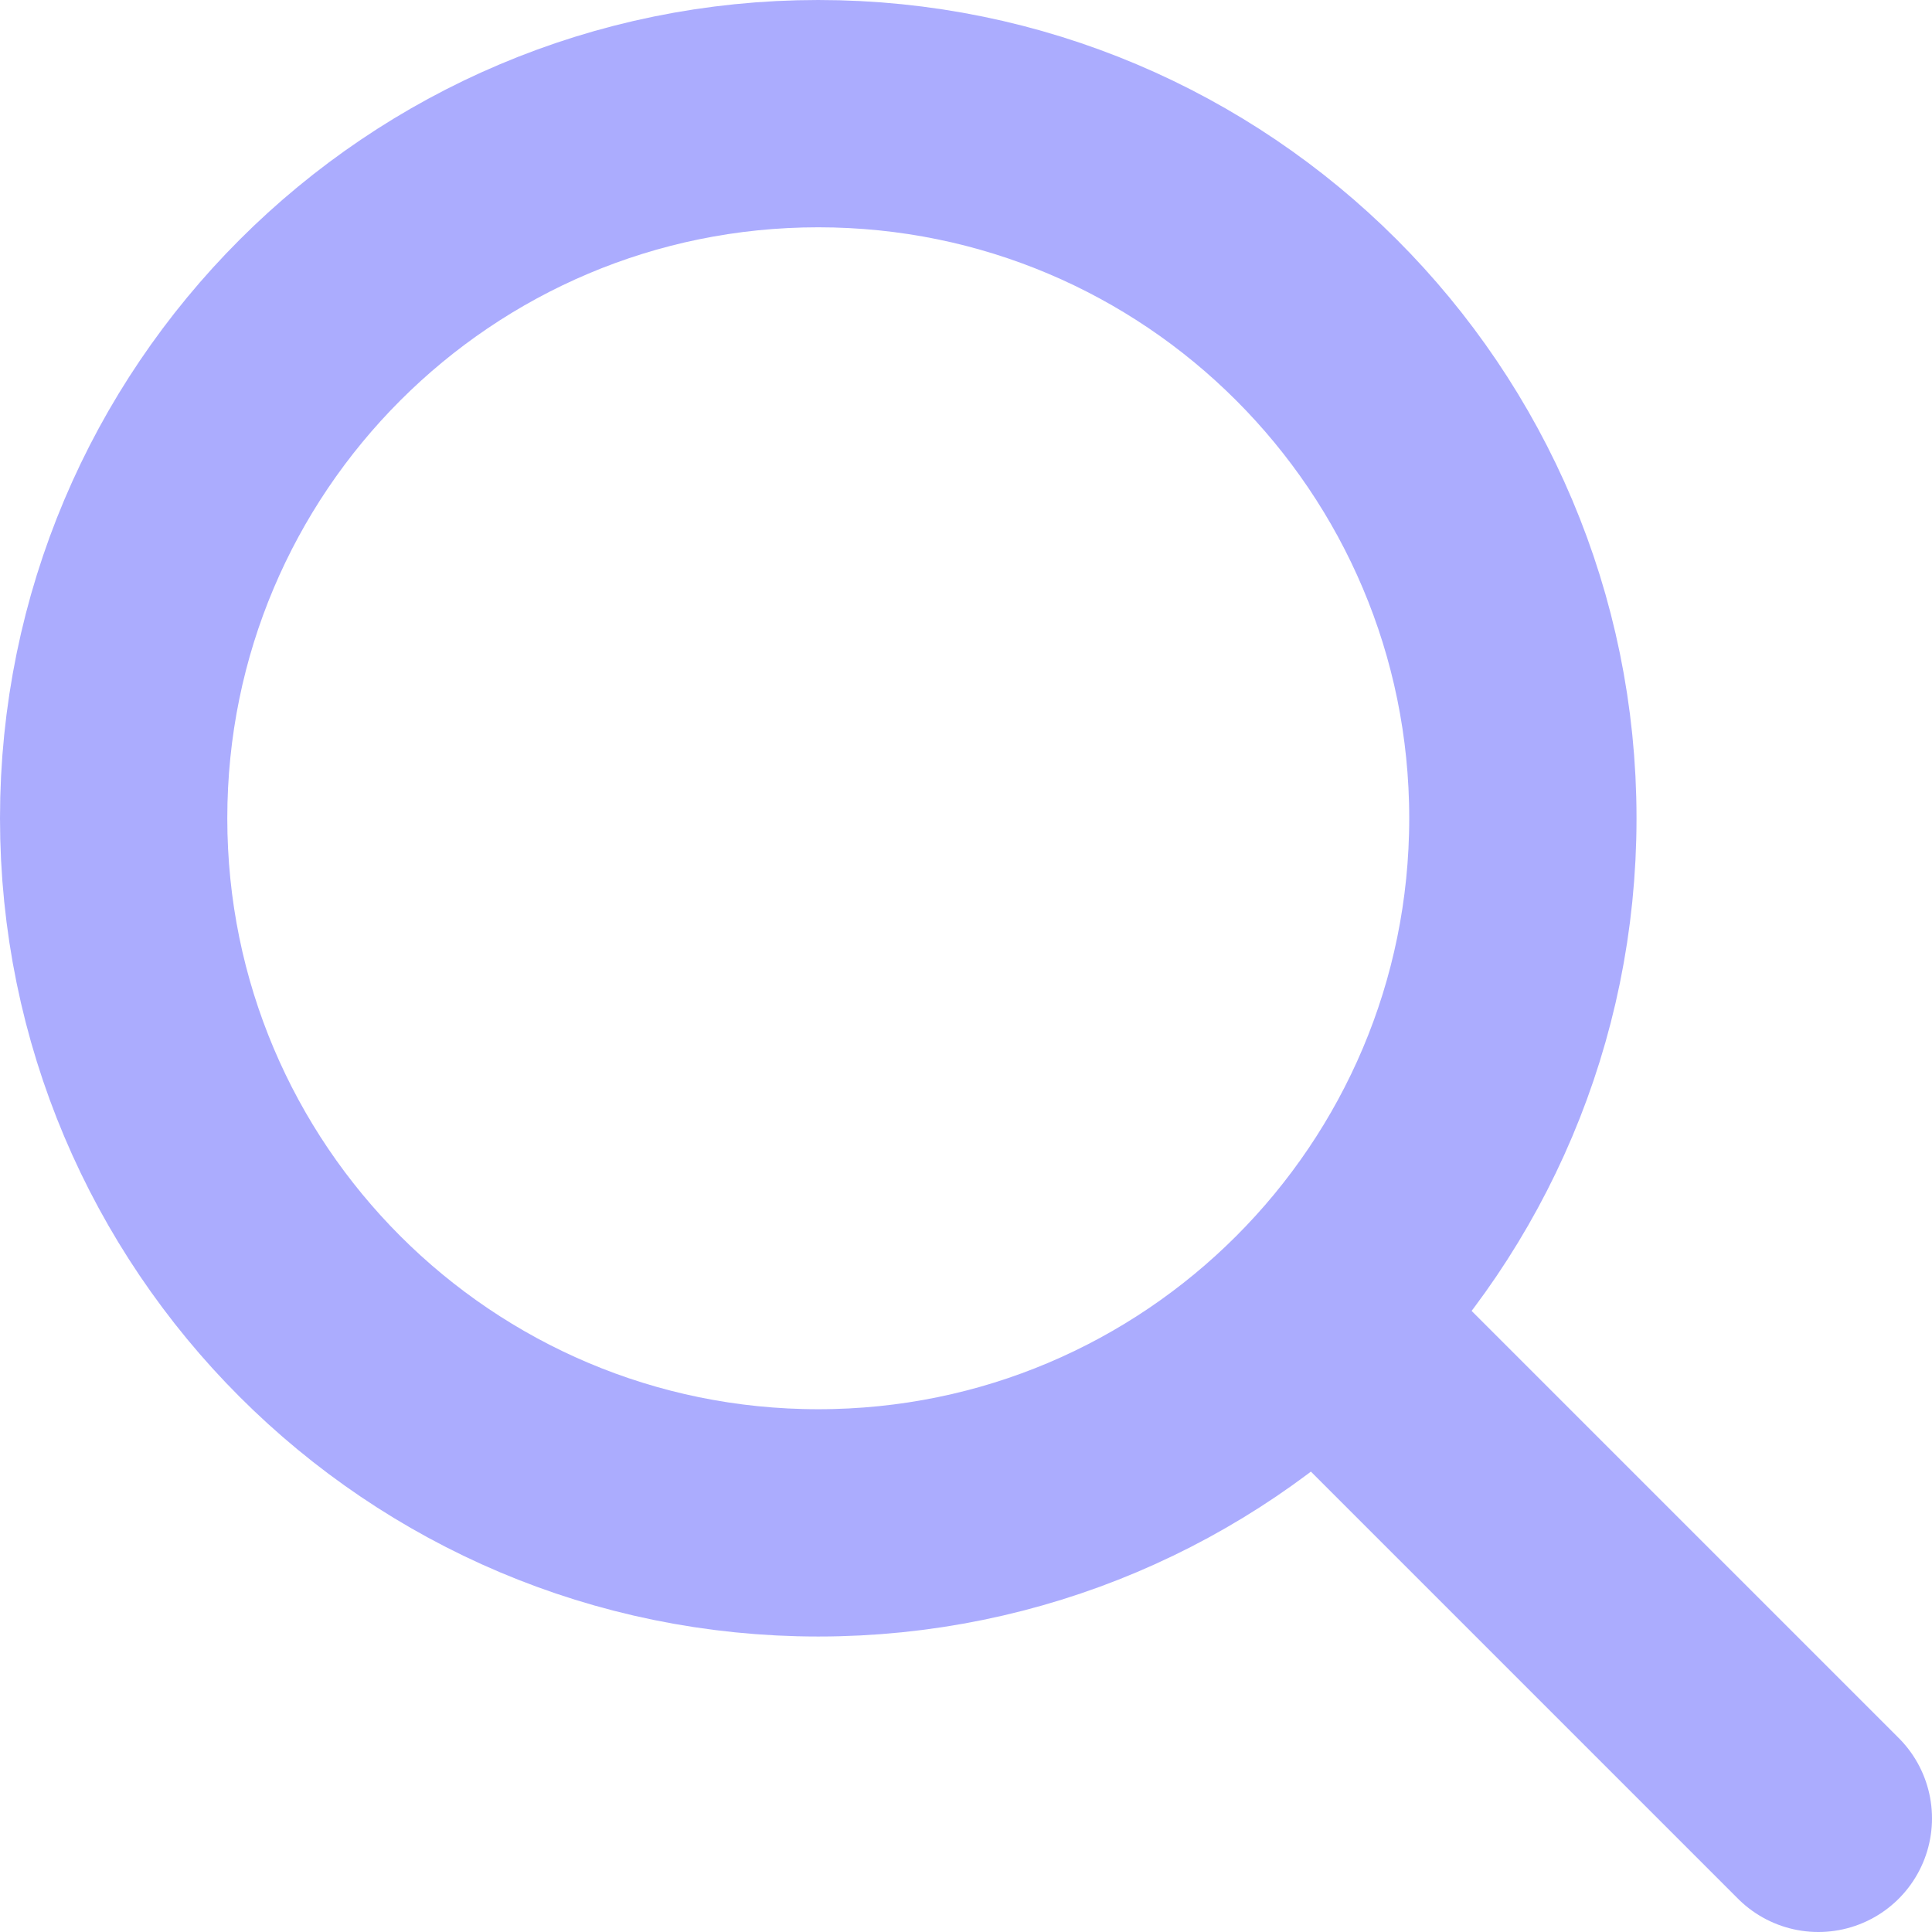
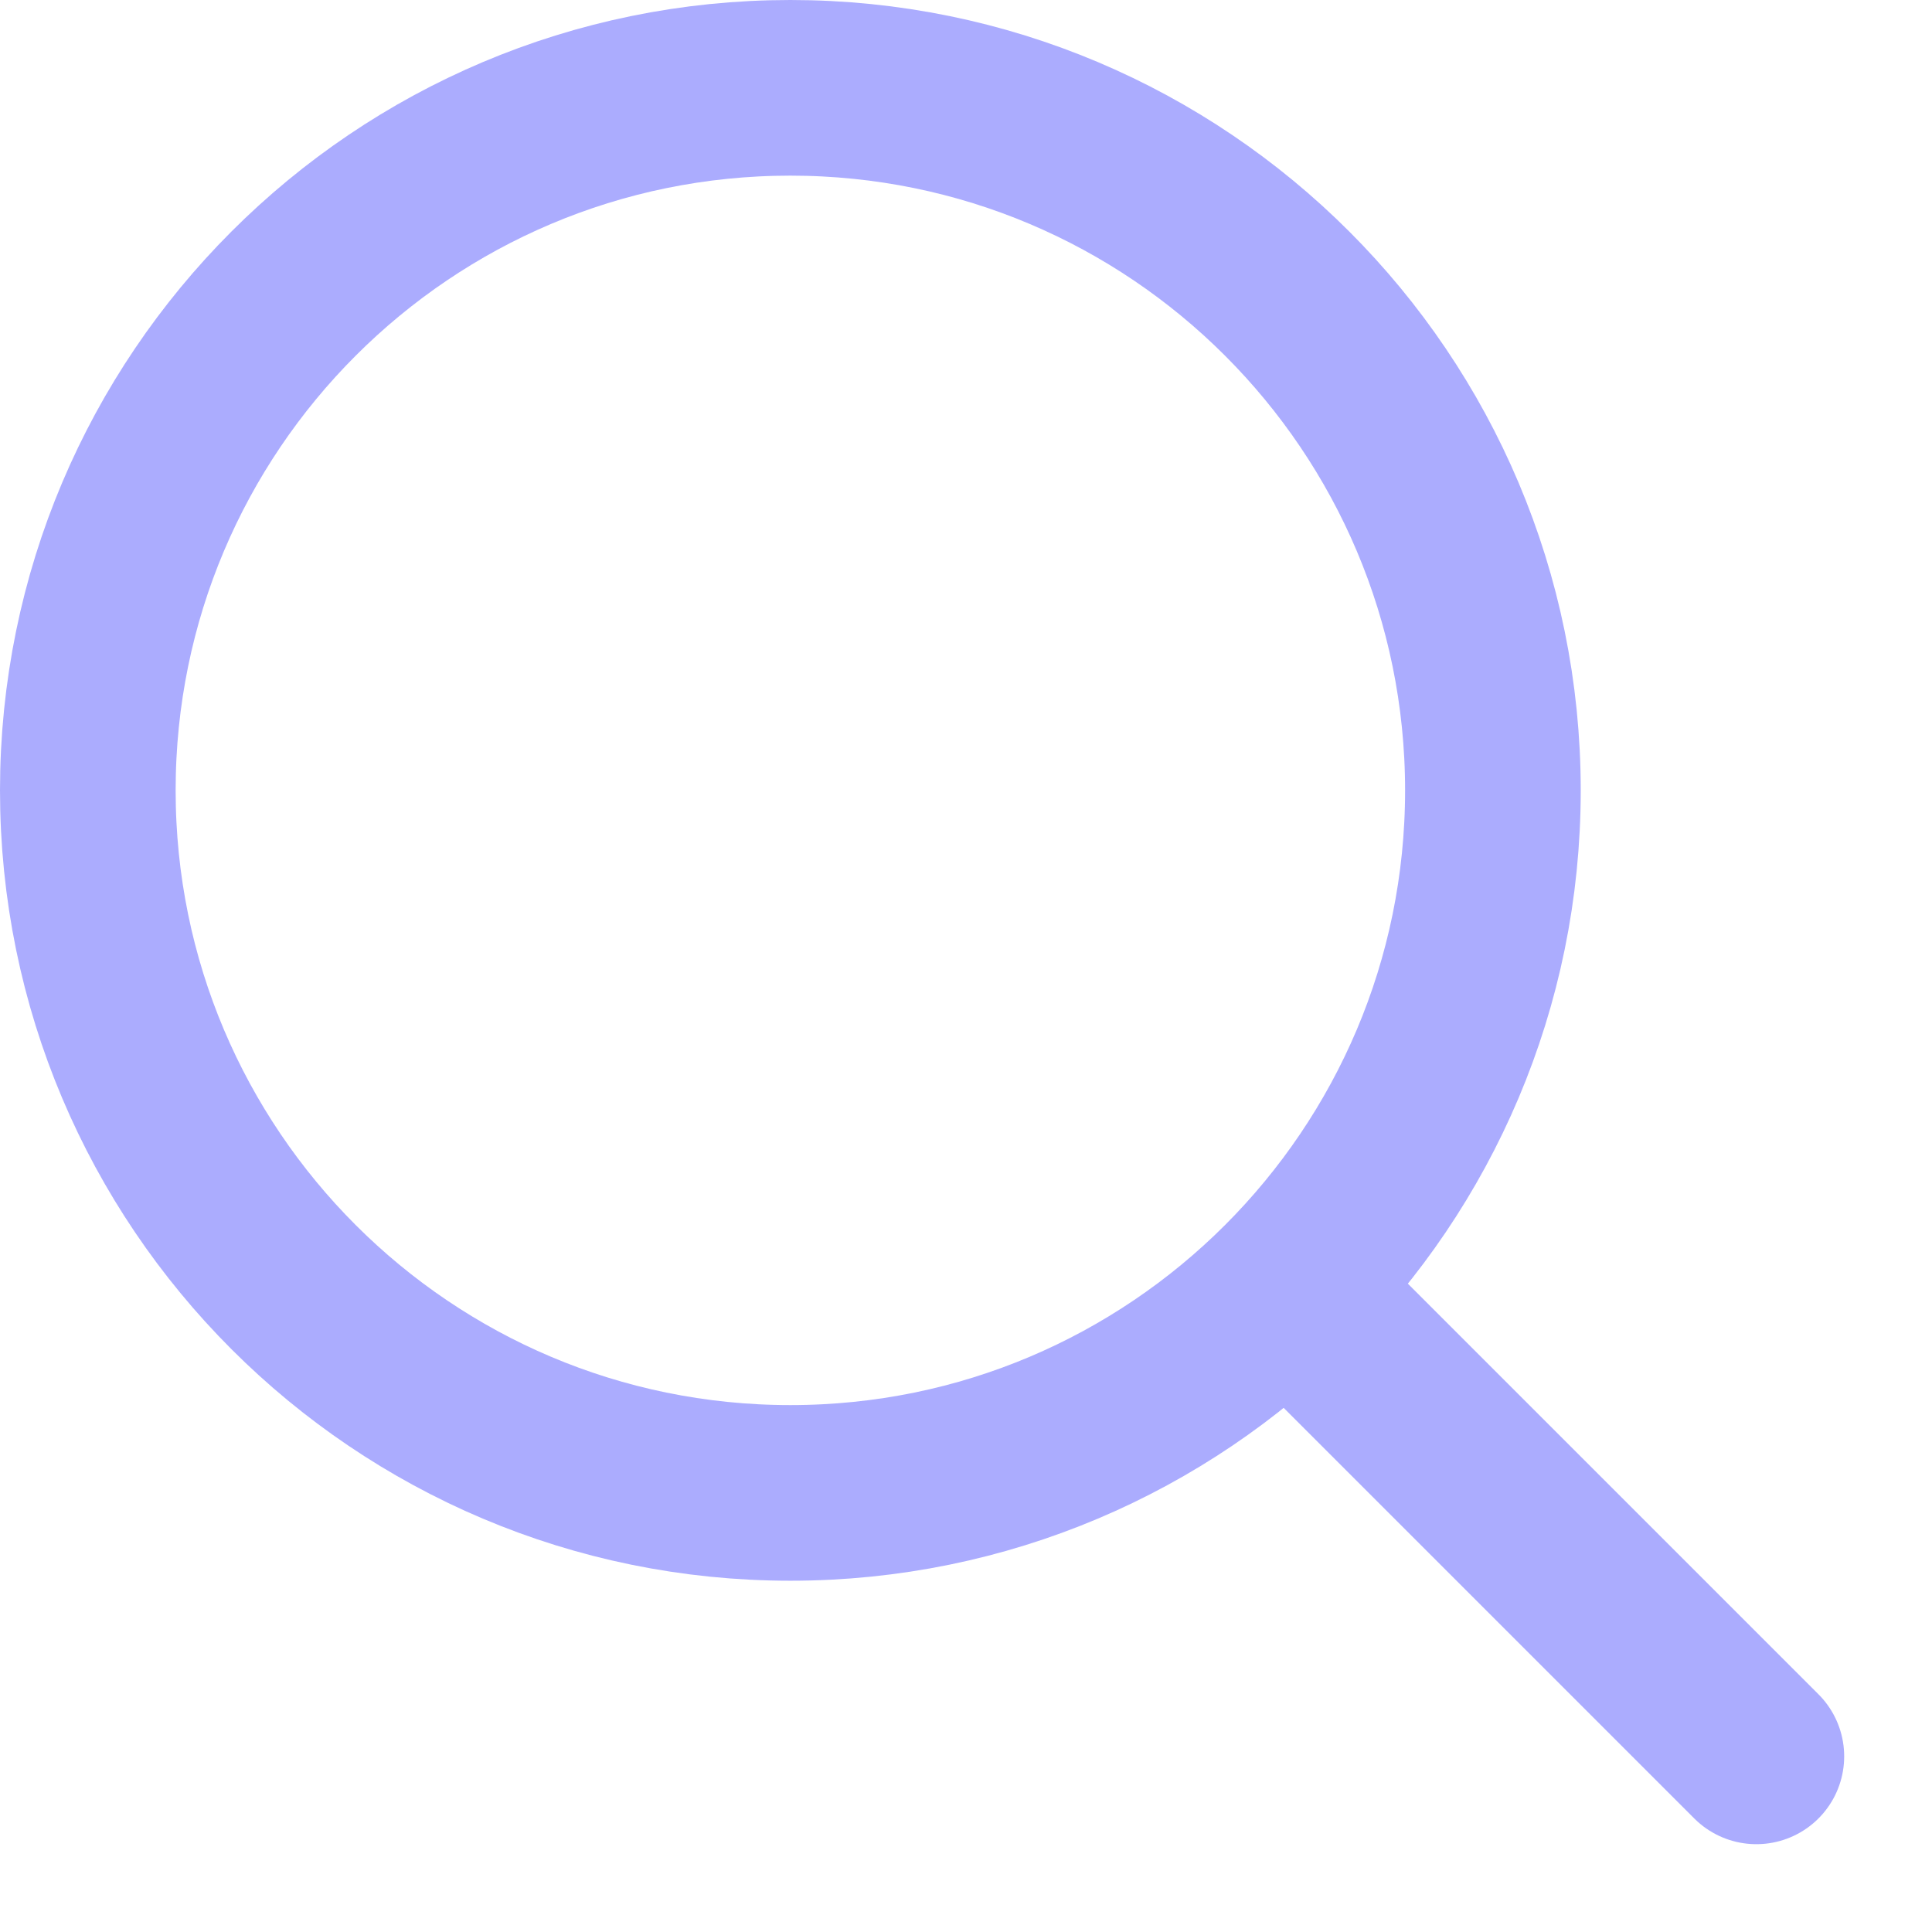
- <svg xmlns="http://www.w3.org/2000/svg" width="17" height="17" viewBox="0 0 17 17" fill="none">
-   <circle cx="7.2" cy="7.2" r="6.2" stroke="#ABACFE" stroke-width="2" />
-   <path d="M12 12L16 16" stroke="#ABACFE" stroke-width="2" stroke-linecap="round" />
+ <svg xmlns="http://www.w3.org/2000/svg" width="11" height="11" viewBox="0 0 11 11" fill="none">
+   <circle cx="4.5" cy="4.5" r="4" stroke="#ABACFE" />
+   <path d="M7.5 7.5L10 10" stroke="#ABACFE" stroke-linecap="round" />
</svg>
